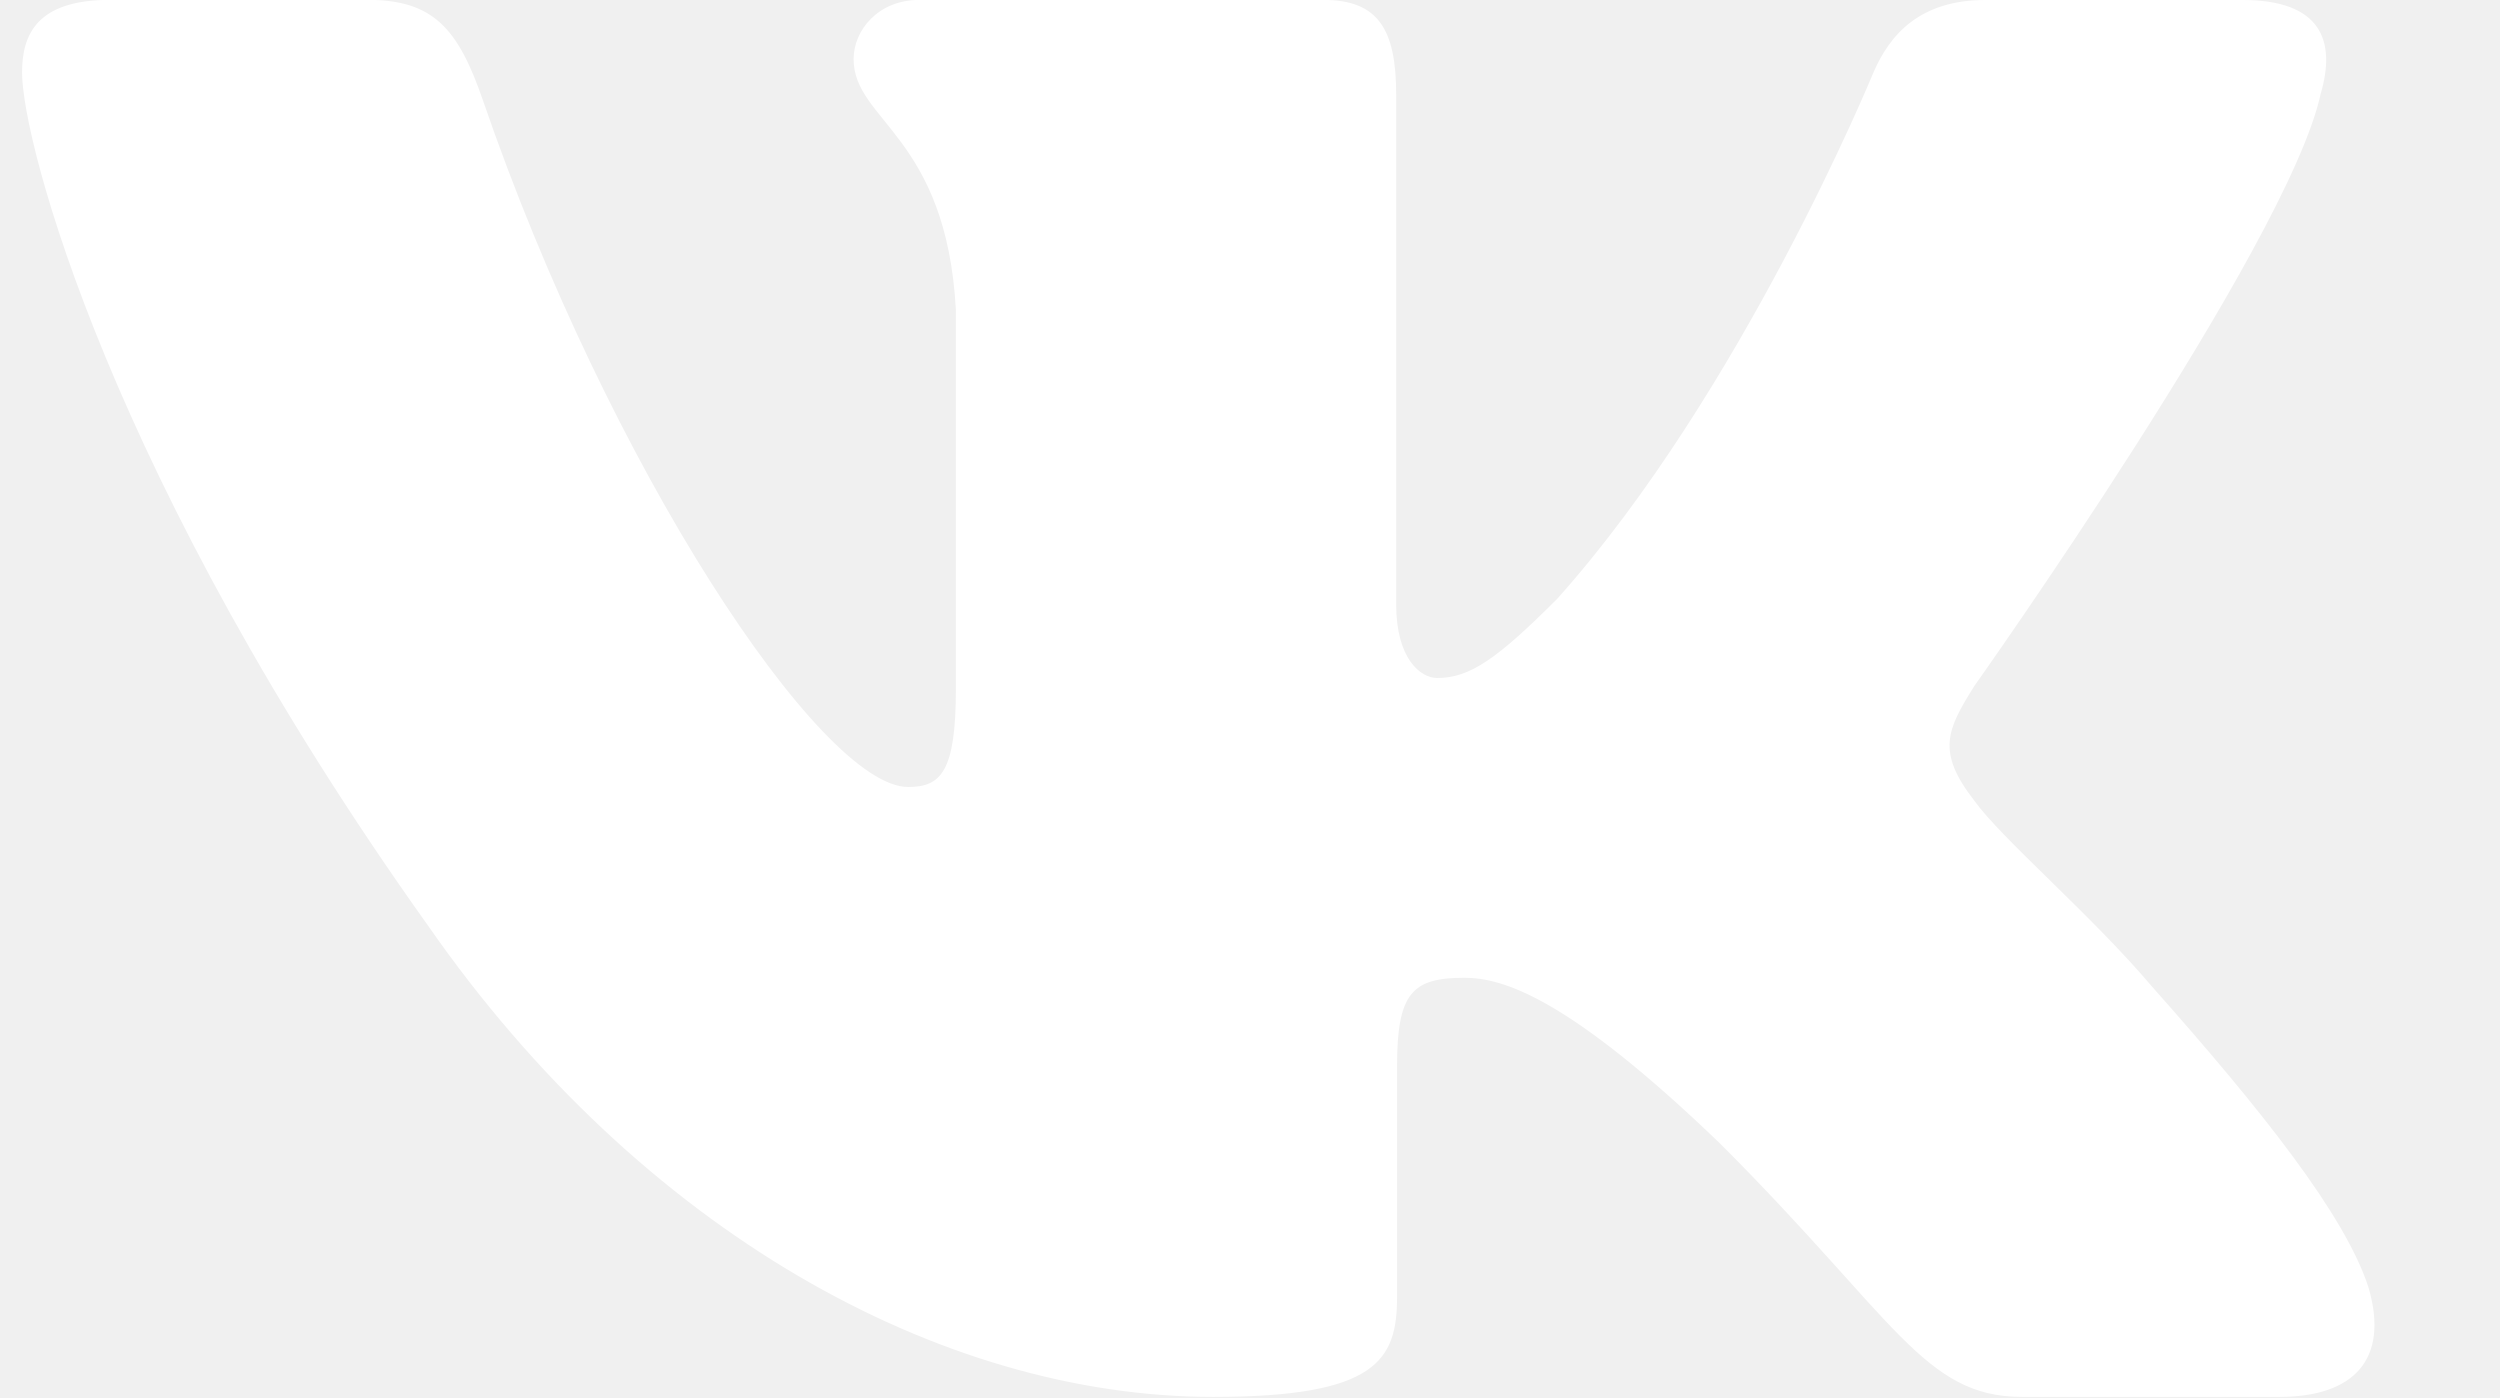
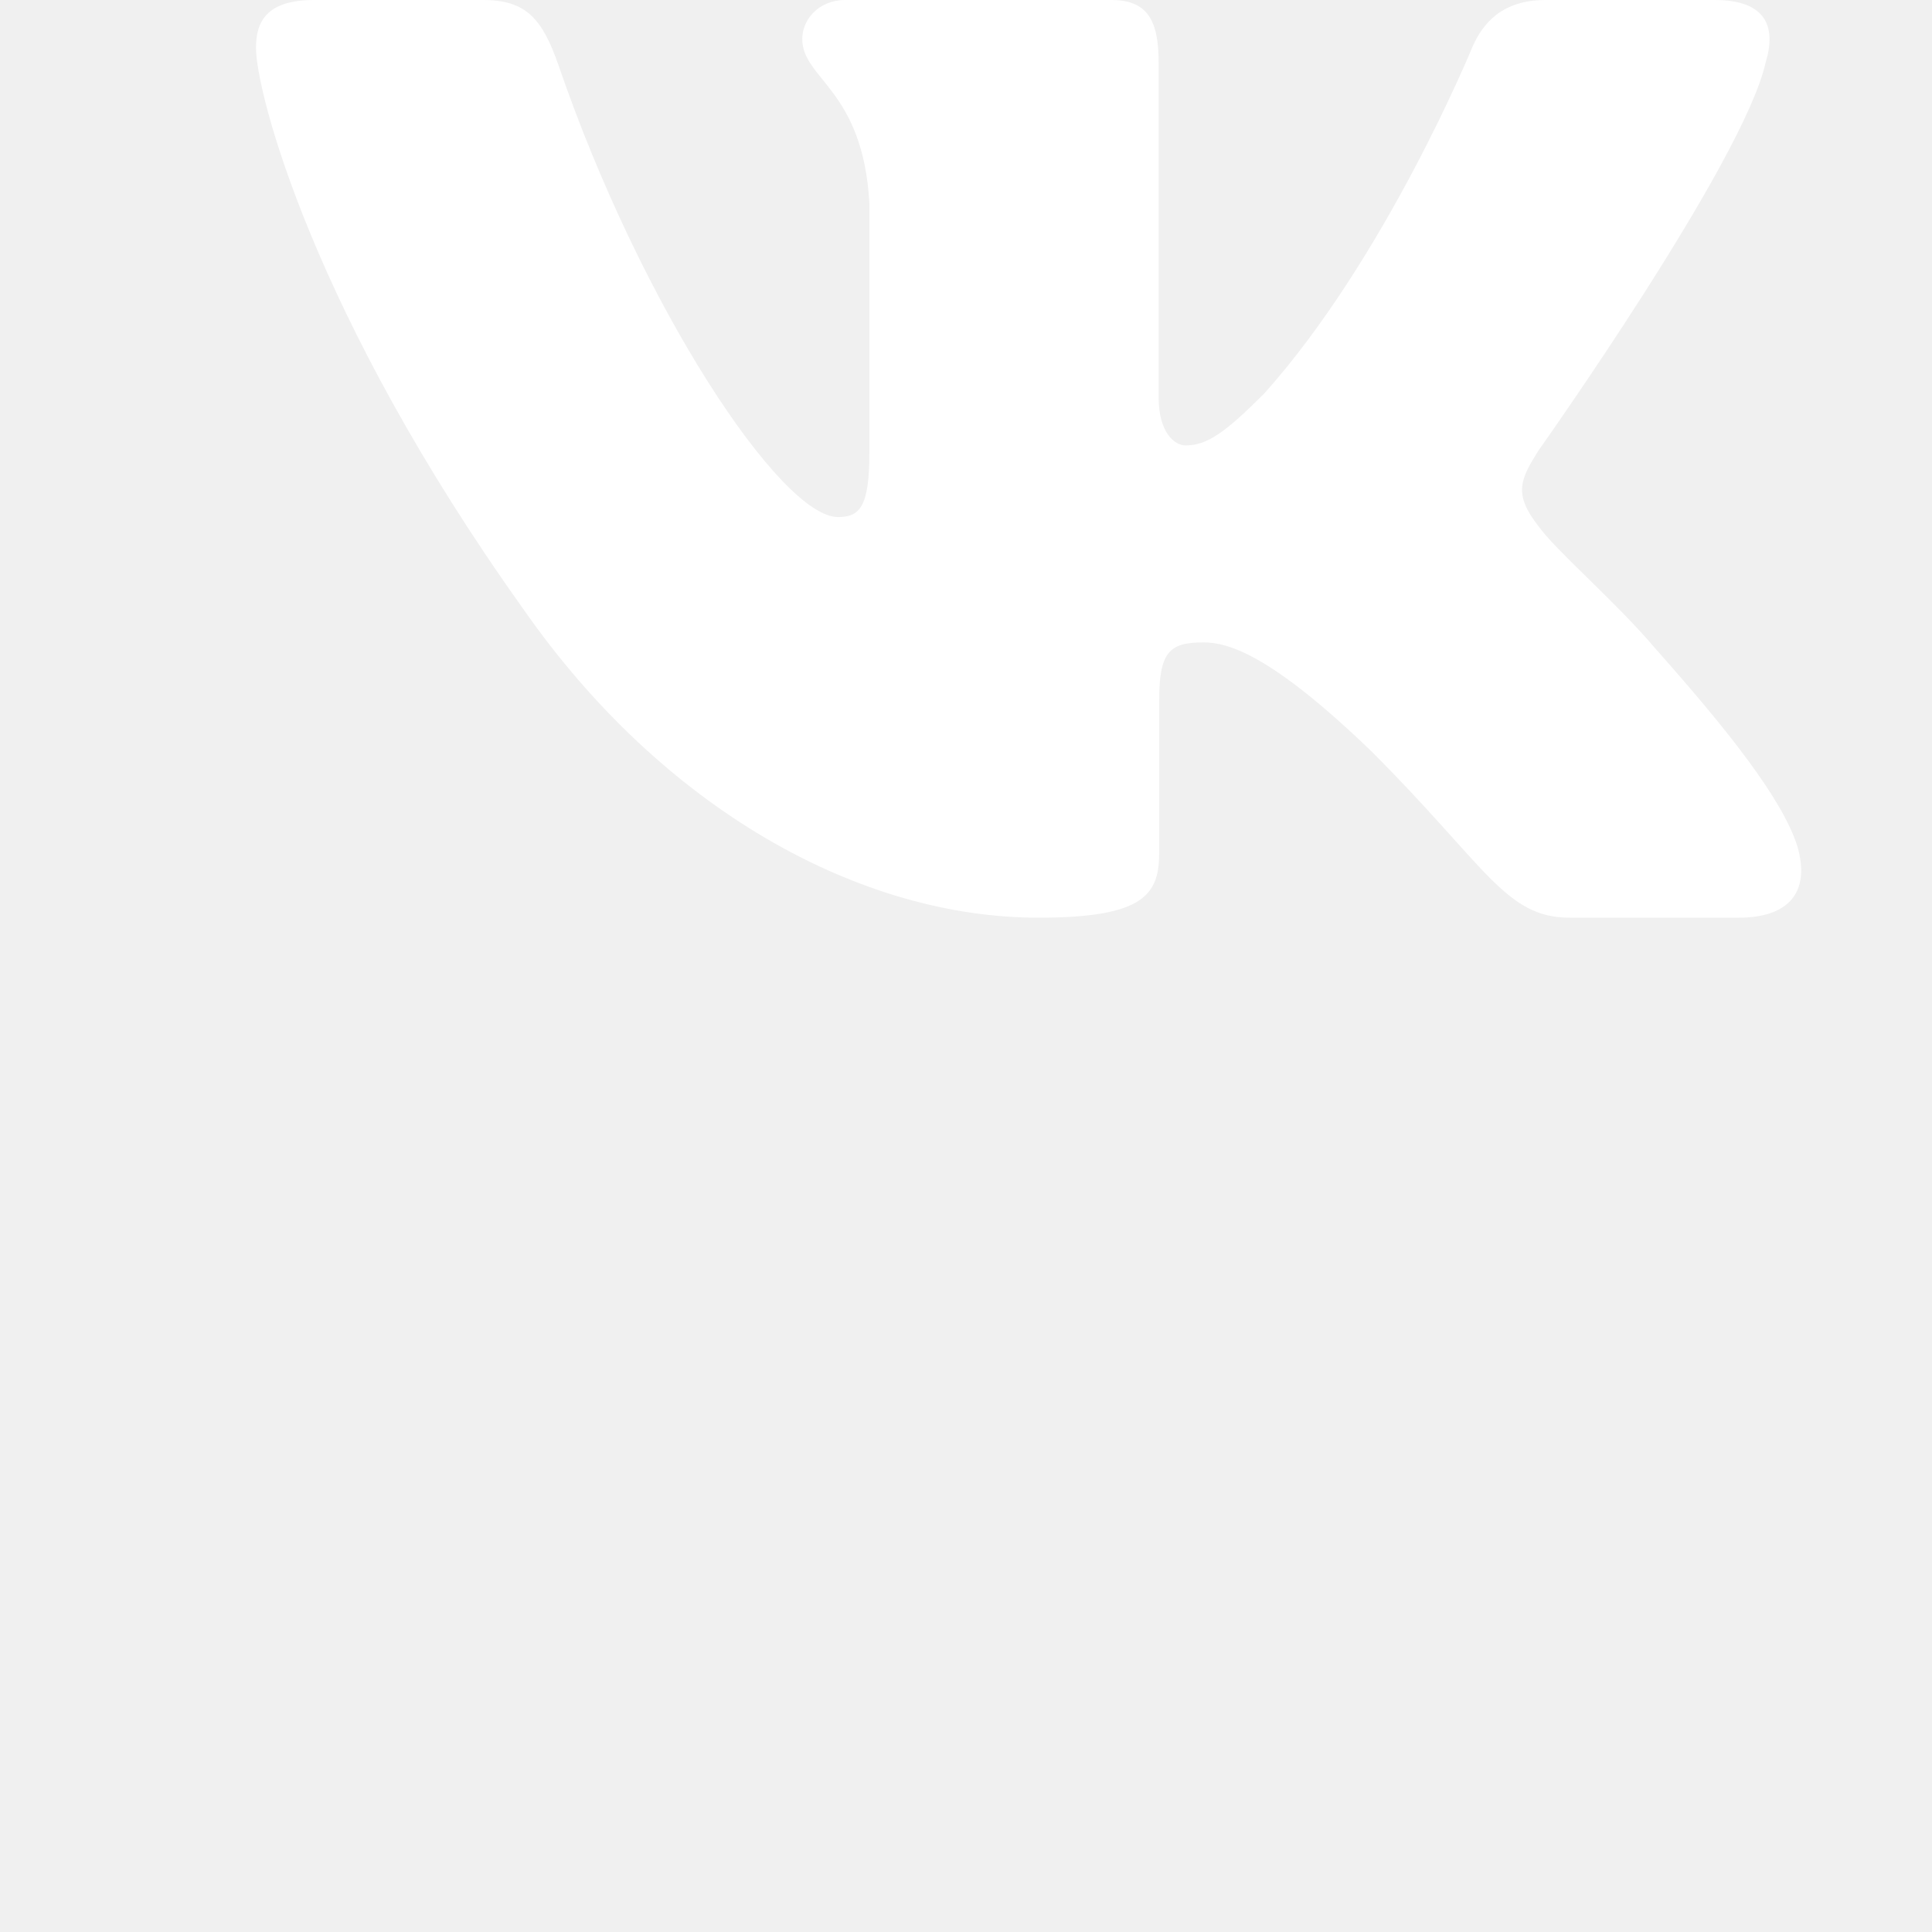
- <svg xmlns="http://www.w3.org/2000/svg" height="19" viewBox="0 0 34 19" width="34">
-   <path d="m31.558 1.287c.222-.742 0-1.287-1.058-1.287h-3.5c-.89 0-1.3.471-1.523.99 0 0-1.78 4.338-4.301 7.156-.816.816-1.187 1.075-1.632 1.075-.222 0-.556-.26-.556-1.001v-6.934c0-.89-.247-1.287-.988-1.287h-5.5c-.556 0-.891.413-.891.804 0 .844 1.261 1.038 1.391 3.411v5.154c0 1.13-.204 1.335-.649 1.335-1.187 0-4.073-4.358-5.785-9.344-.335-.969-.672-1.361-1.566-1.361h-3.5c-1 0-1.2.471-1.2.99 0 .927 1.187 5.525 5.525 11.606 2.892 4.153 6.967 6.404 10.675 6.404 2.225 0 2.5-.5 2.5-1.361v-3.139c0-1 .211-1.2.915-1.2.519 0 1.409.26 3.486 2.262 2.373 2.373 2.764 3.438 4.099 3.438h3.5c1 0 1.5-.5 1.212-1.487-.316-.983-1.449-2.41-2.952-4.102-.816-.964-2.039-2.002-2.41-2.521-.519-.667-.371-.964 0-1.557 0 0 4.264-6.007 4.709-8.046z" fill="#fff" fill-rule="evenodd" />
+ <svg xmlns="http://www.w3.org/2000/svg" width="24" height="24" viewBox="0 0 30 40">
+   <path d="M31.558 1.287C31.781.545 31.558 0 30.5 0H27c-.89 0-1.3.47-1.523.99 0 0-1.78 4.338-4.301 7.156-.816.816-1.187 1.076-1.631 1.076-.223 0-.557-.26-.557-1.002V1.287C18.988.397 18.742 0 18 0h-5.5c-.556 0-.89.413-.89.804 0 .844 1.26 1.039 1.39 3.412V9.37c0 1.13-.204 1.335-.649 1.335-1.187 0-4.073-4.358-5.784-9.344C6.23.39 5.895 0 5 0H1.5C.5 0 .3.47.3.99c0 .927 1.187 5.525 5.525 11.606C8.717 16.749 12.792 19 16.5 19c2.225 0 2.5-.5 2.5-1.361V14.5c0-1 .21-1.2.915-1.2.52 0 1.41.26 3.486 2.262C25.774 17.935 26.165 19 27.5 19H31c1 0 1.5-.5 1.21-1.487-.315-.983-1.448-2.41-2.951-4.101-.816-.964-2.04-2.003-2.41-2.522-.52-.667-.371-.964 0-1.557 0 0 4.264-6.007 4.708-8.046z" fill="#fff" fill-rule="evenodd" />
</svg>
